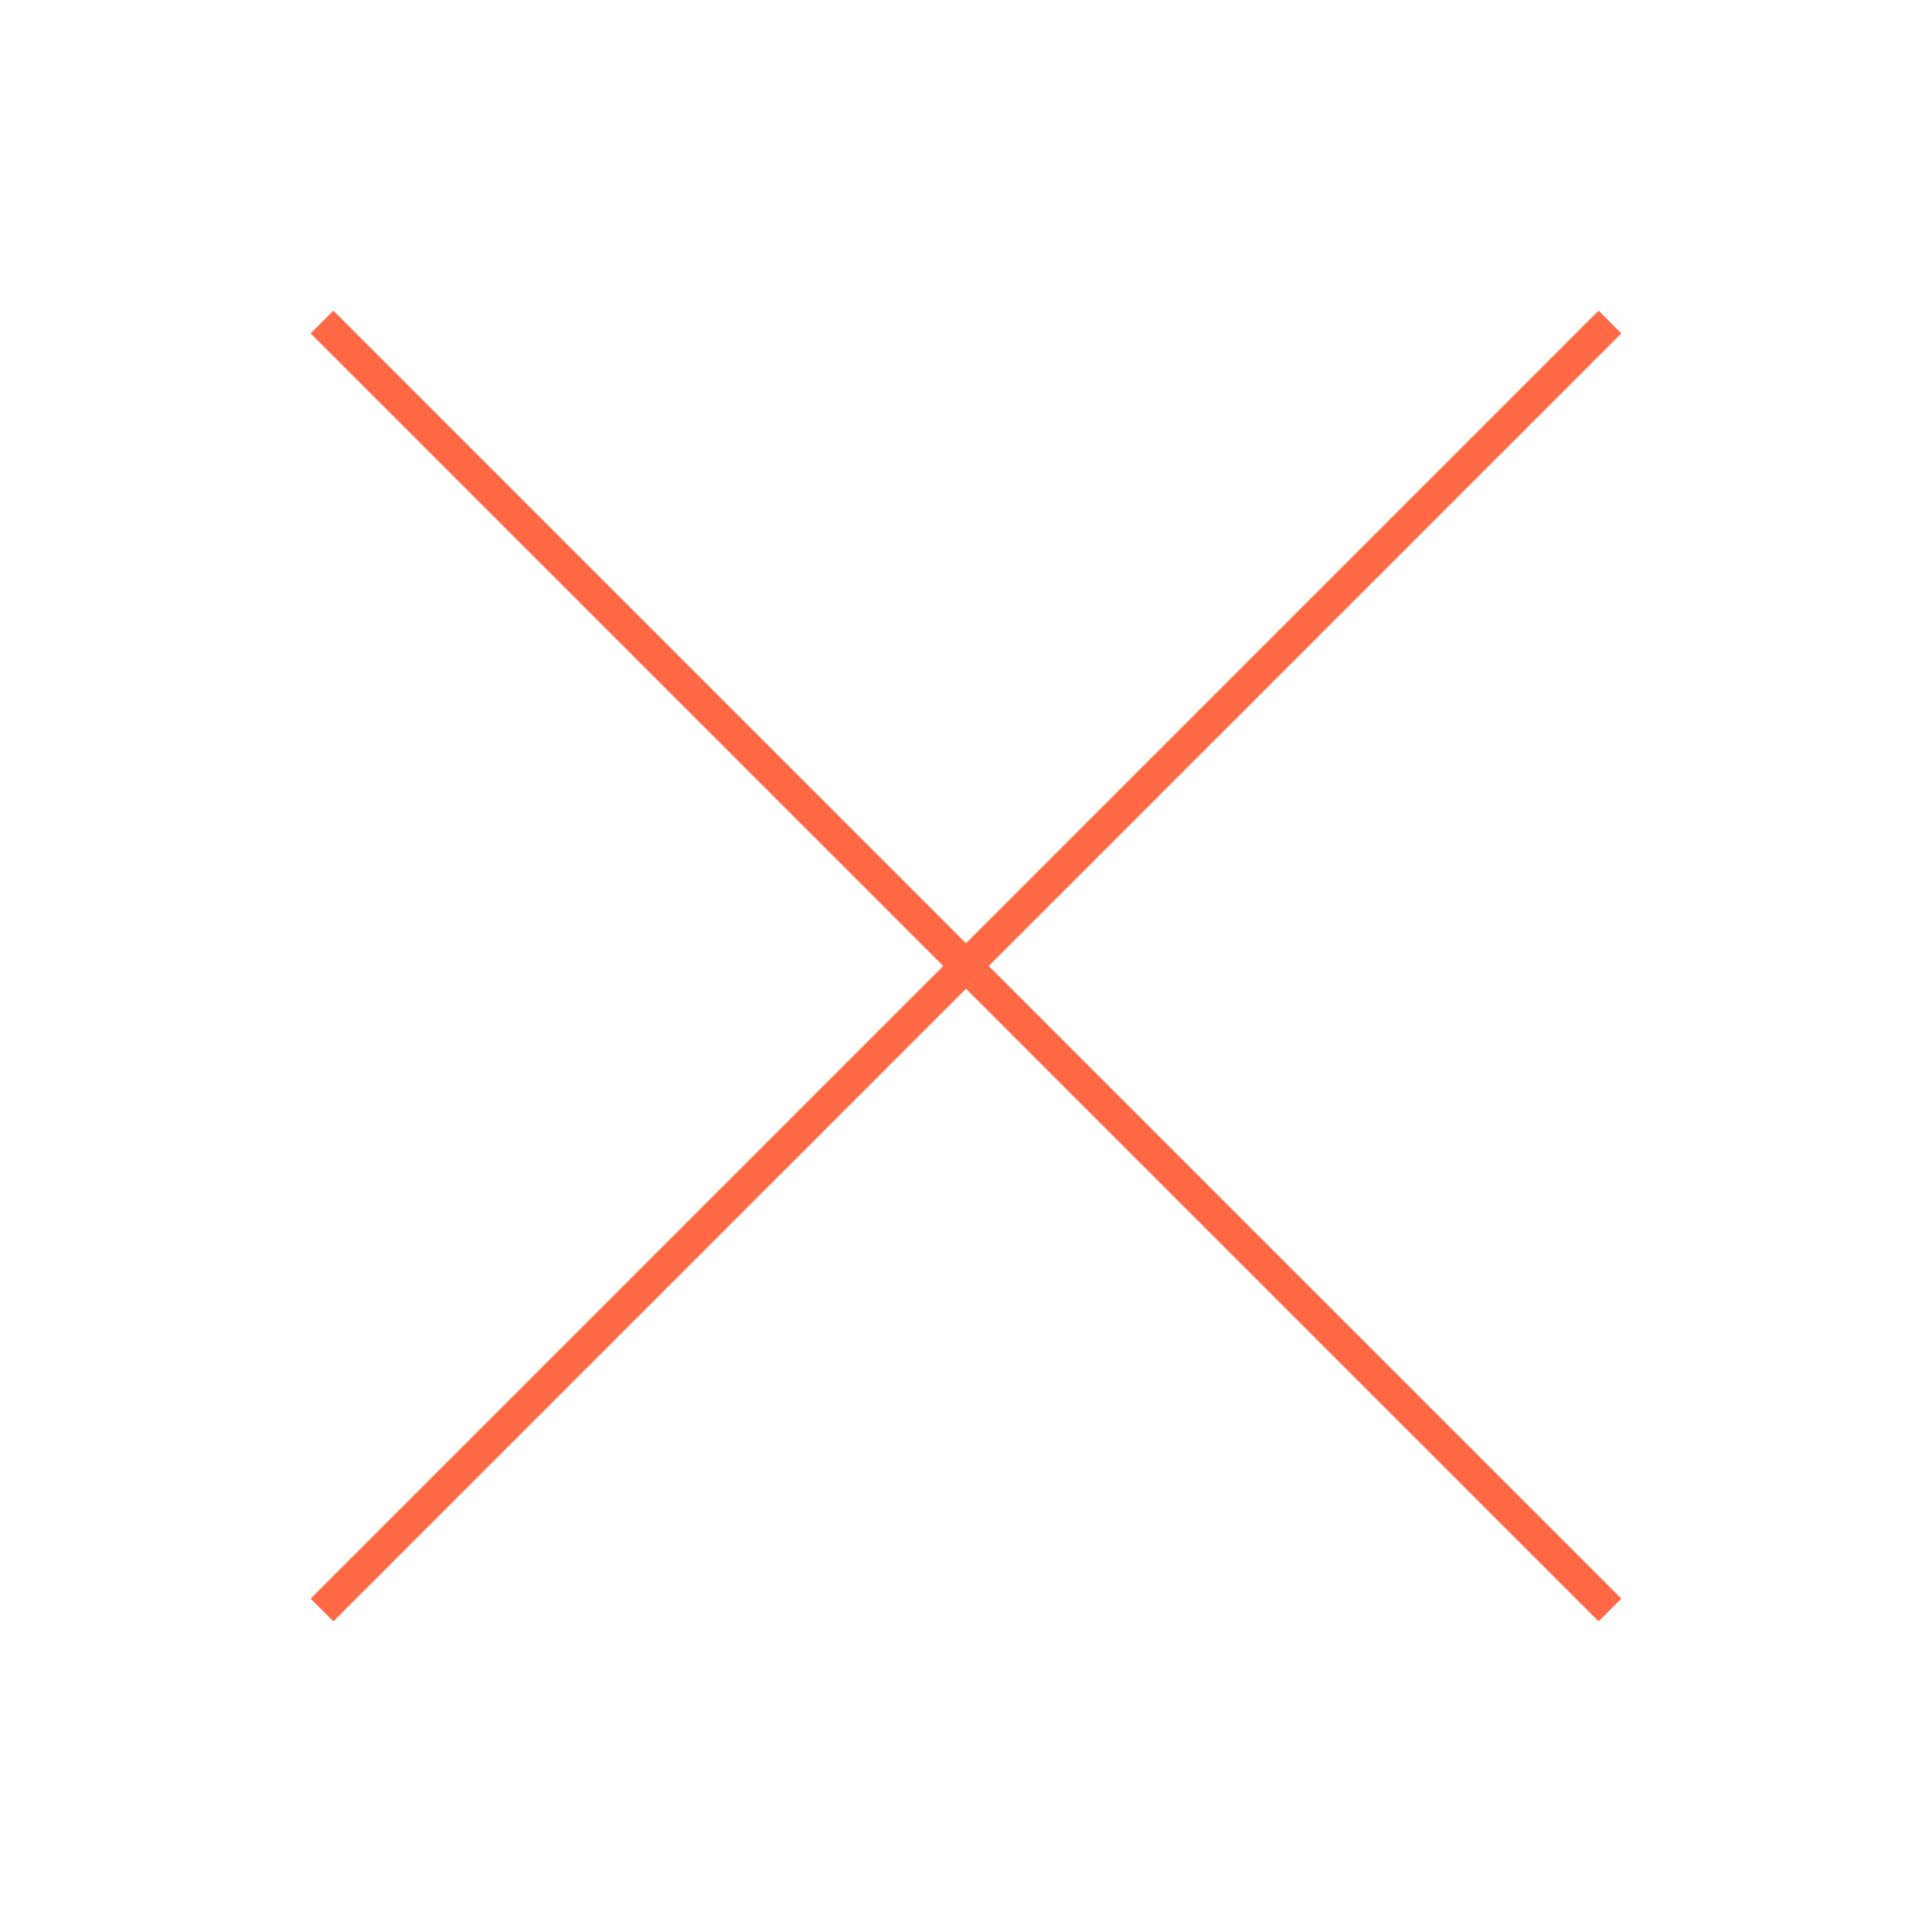
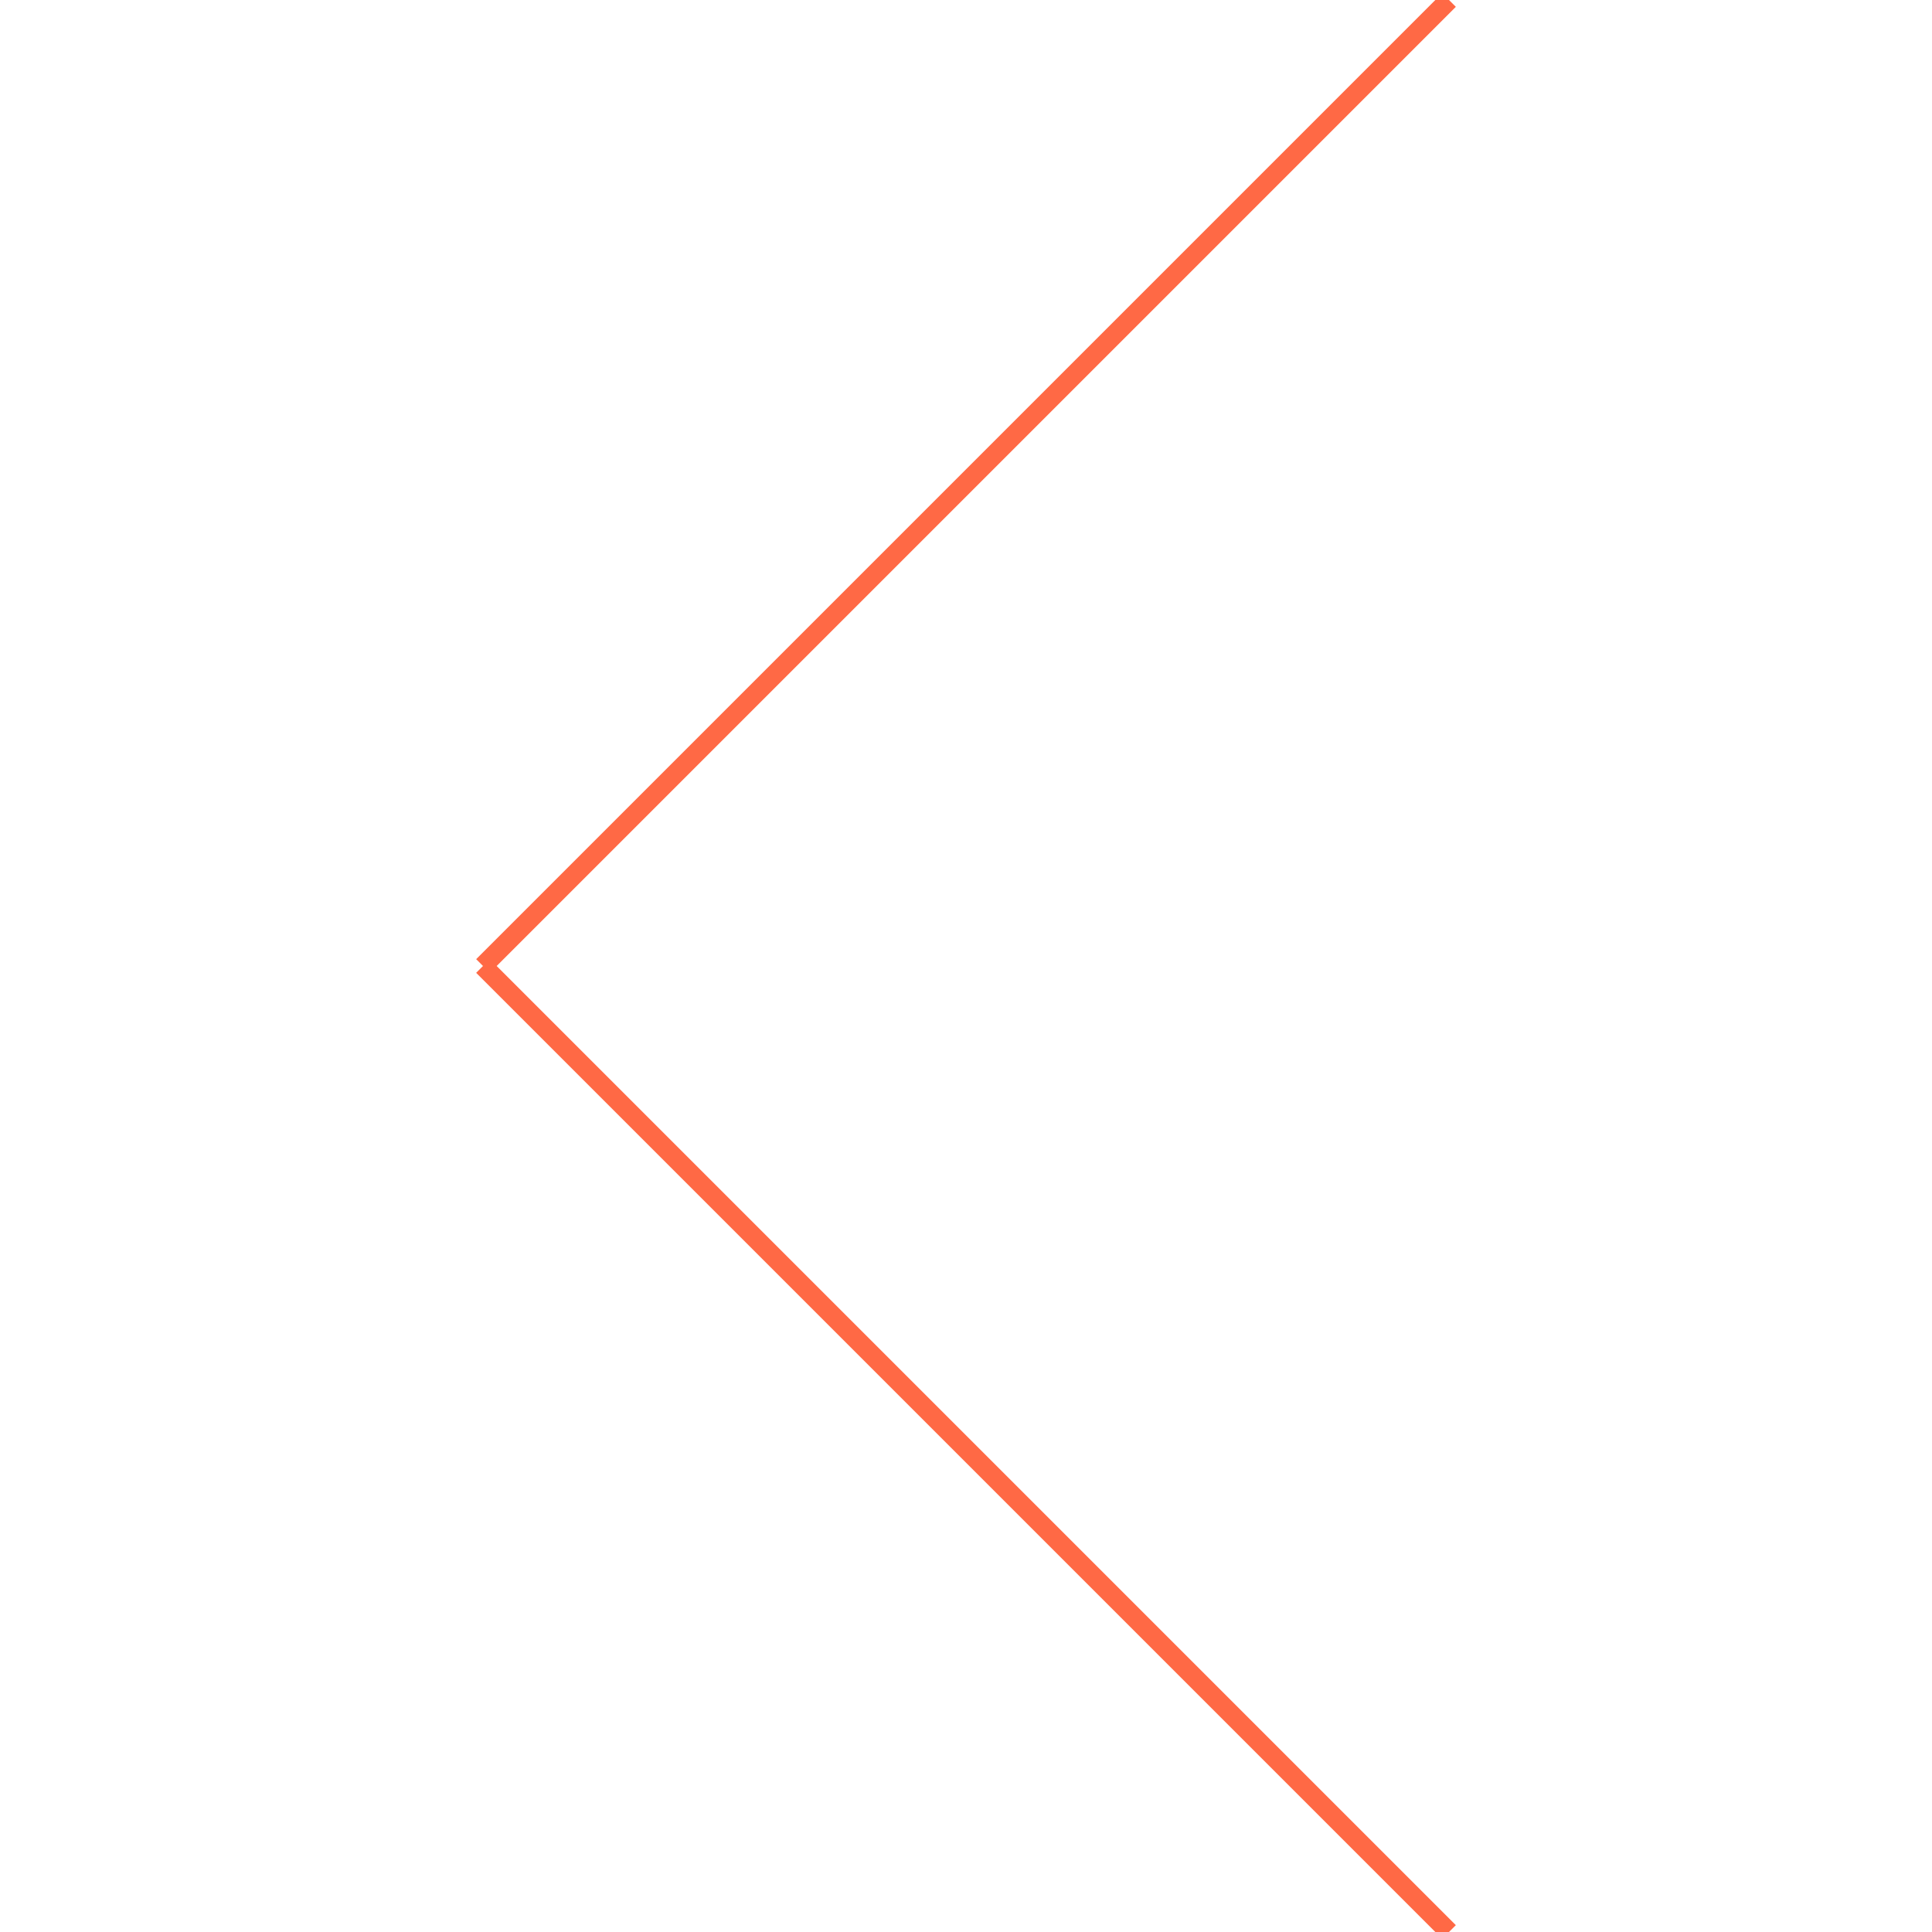
- <svg xmlns="http://www.w3.org/2000/svg" viewBox="0 0 60 60" width="60" height="60" preserveAspectRatio="xMinYMin">
-   <path fill="none" transform="scale(1, 1)" stroke="#ff6945" stroke-width="1" vector-effect="non-scaling-stroke" d="             M10,10 L50,50z             M10,50 L50,10z             " />
+ <svg xmlns="http://www.w3.org/2000/svg" viewBox="0 0 100 100" width="100" height="100" preserveAspectRatio="xMinYMin">
+   <path fill="none" transform="scale(1, 1)" stroke="#ff6945" stroke-width="1" vector-effect="non-scaling-stroke" d="                 M25,50 L75,0z                 M25,50 L75,100z                      " />
</svg>
